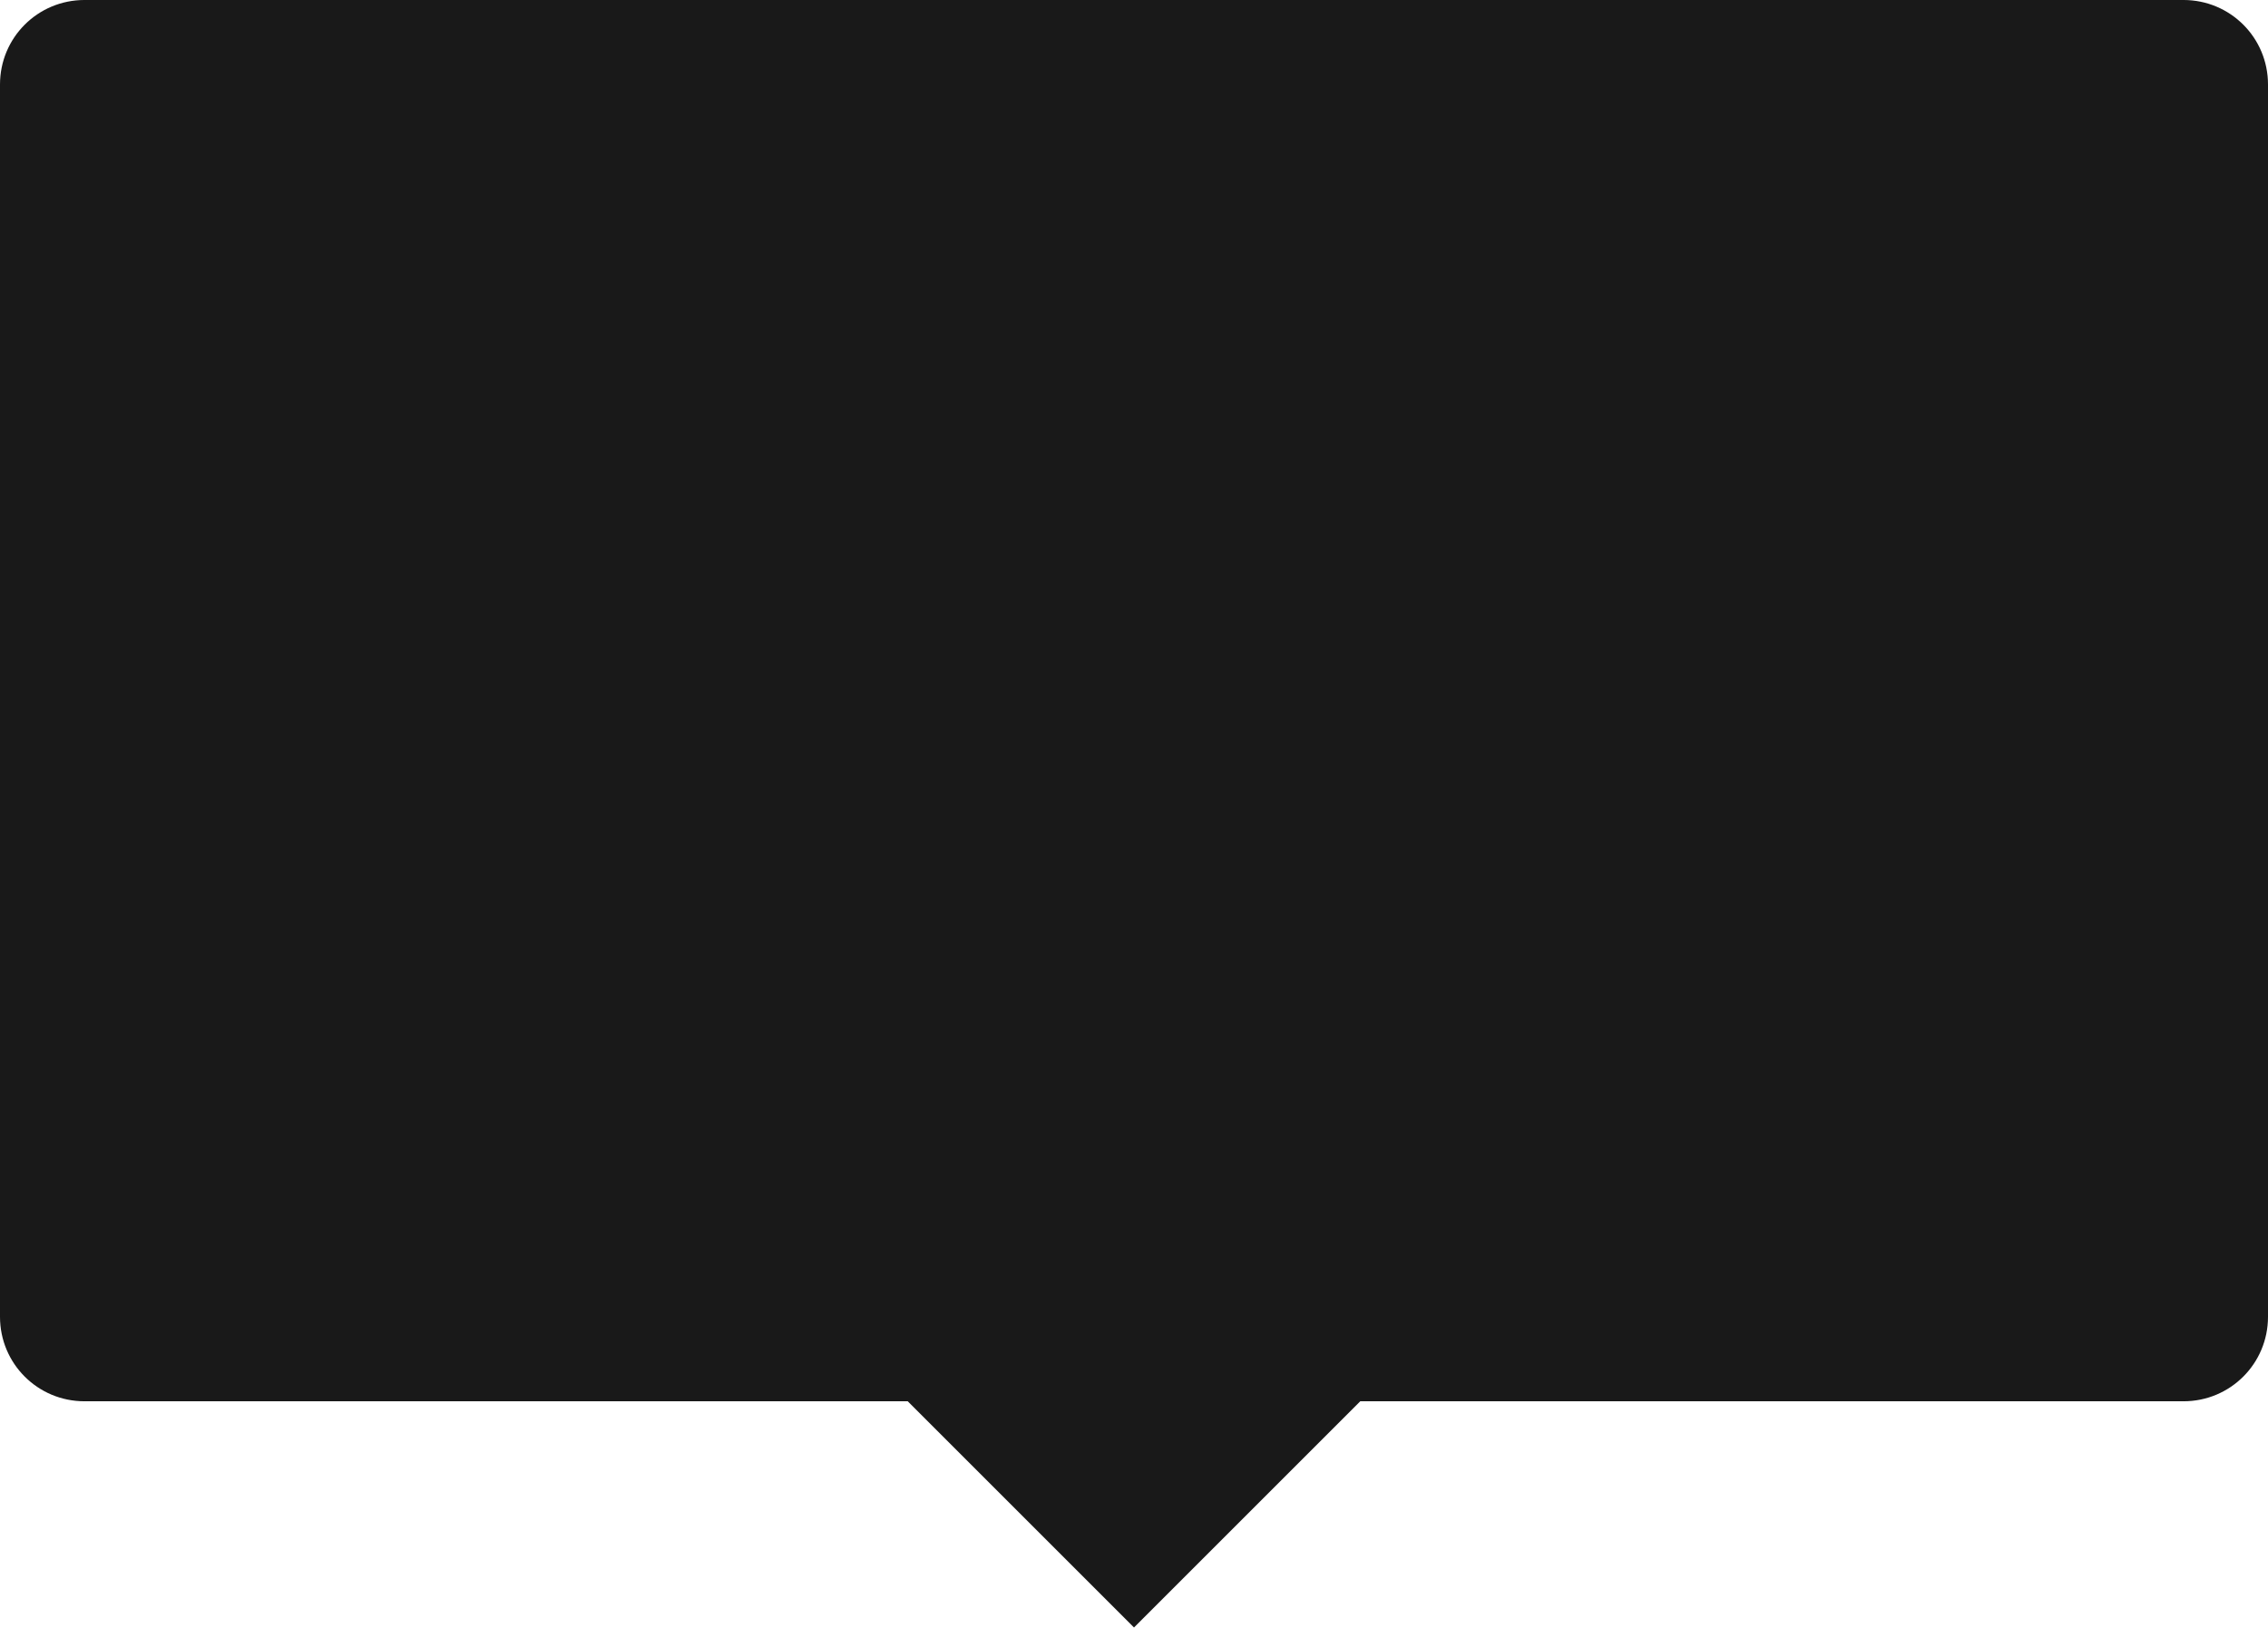
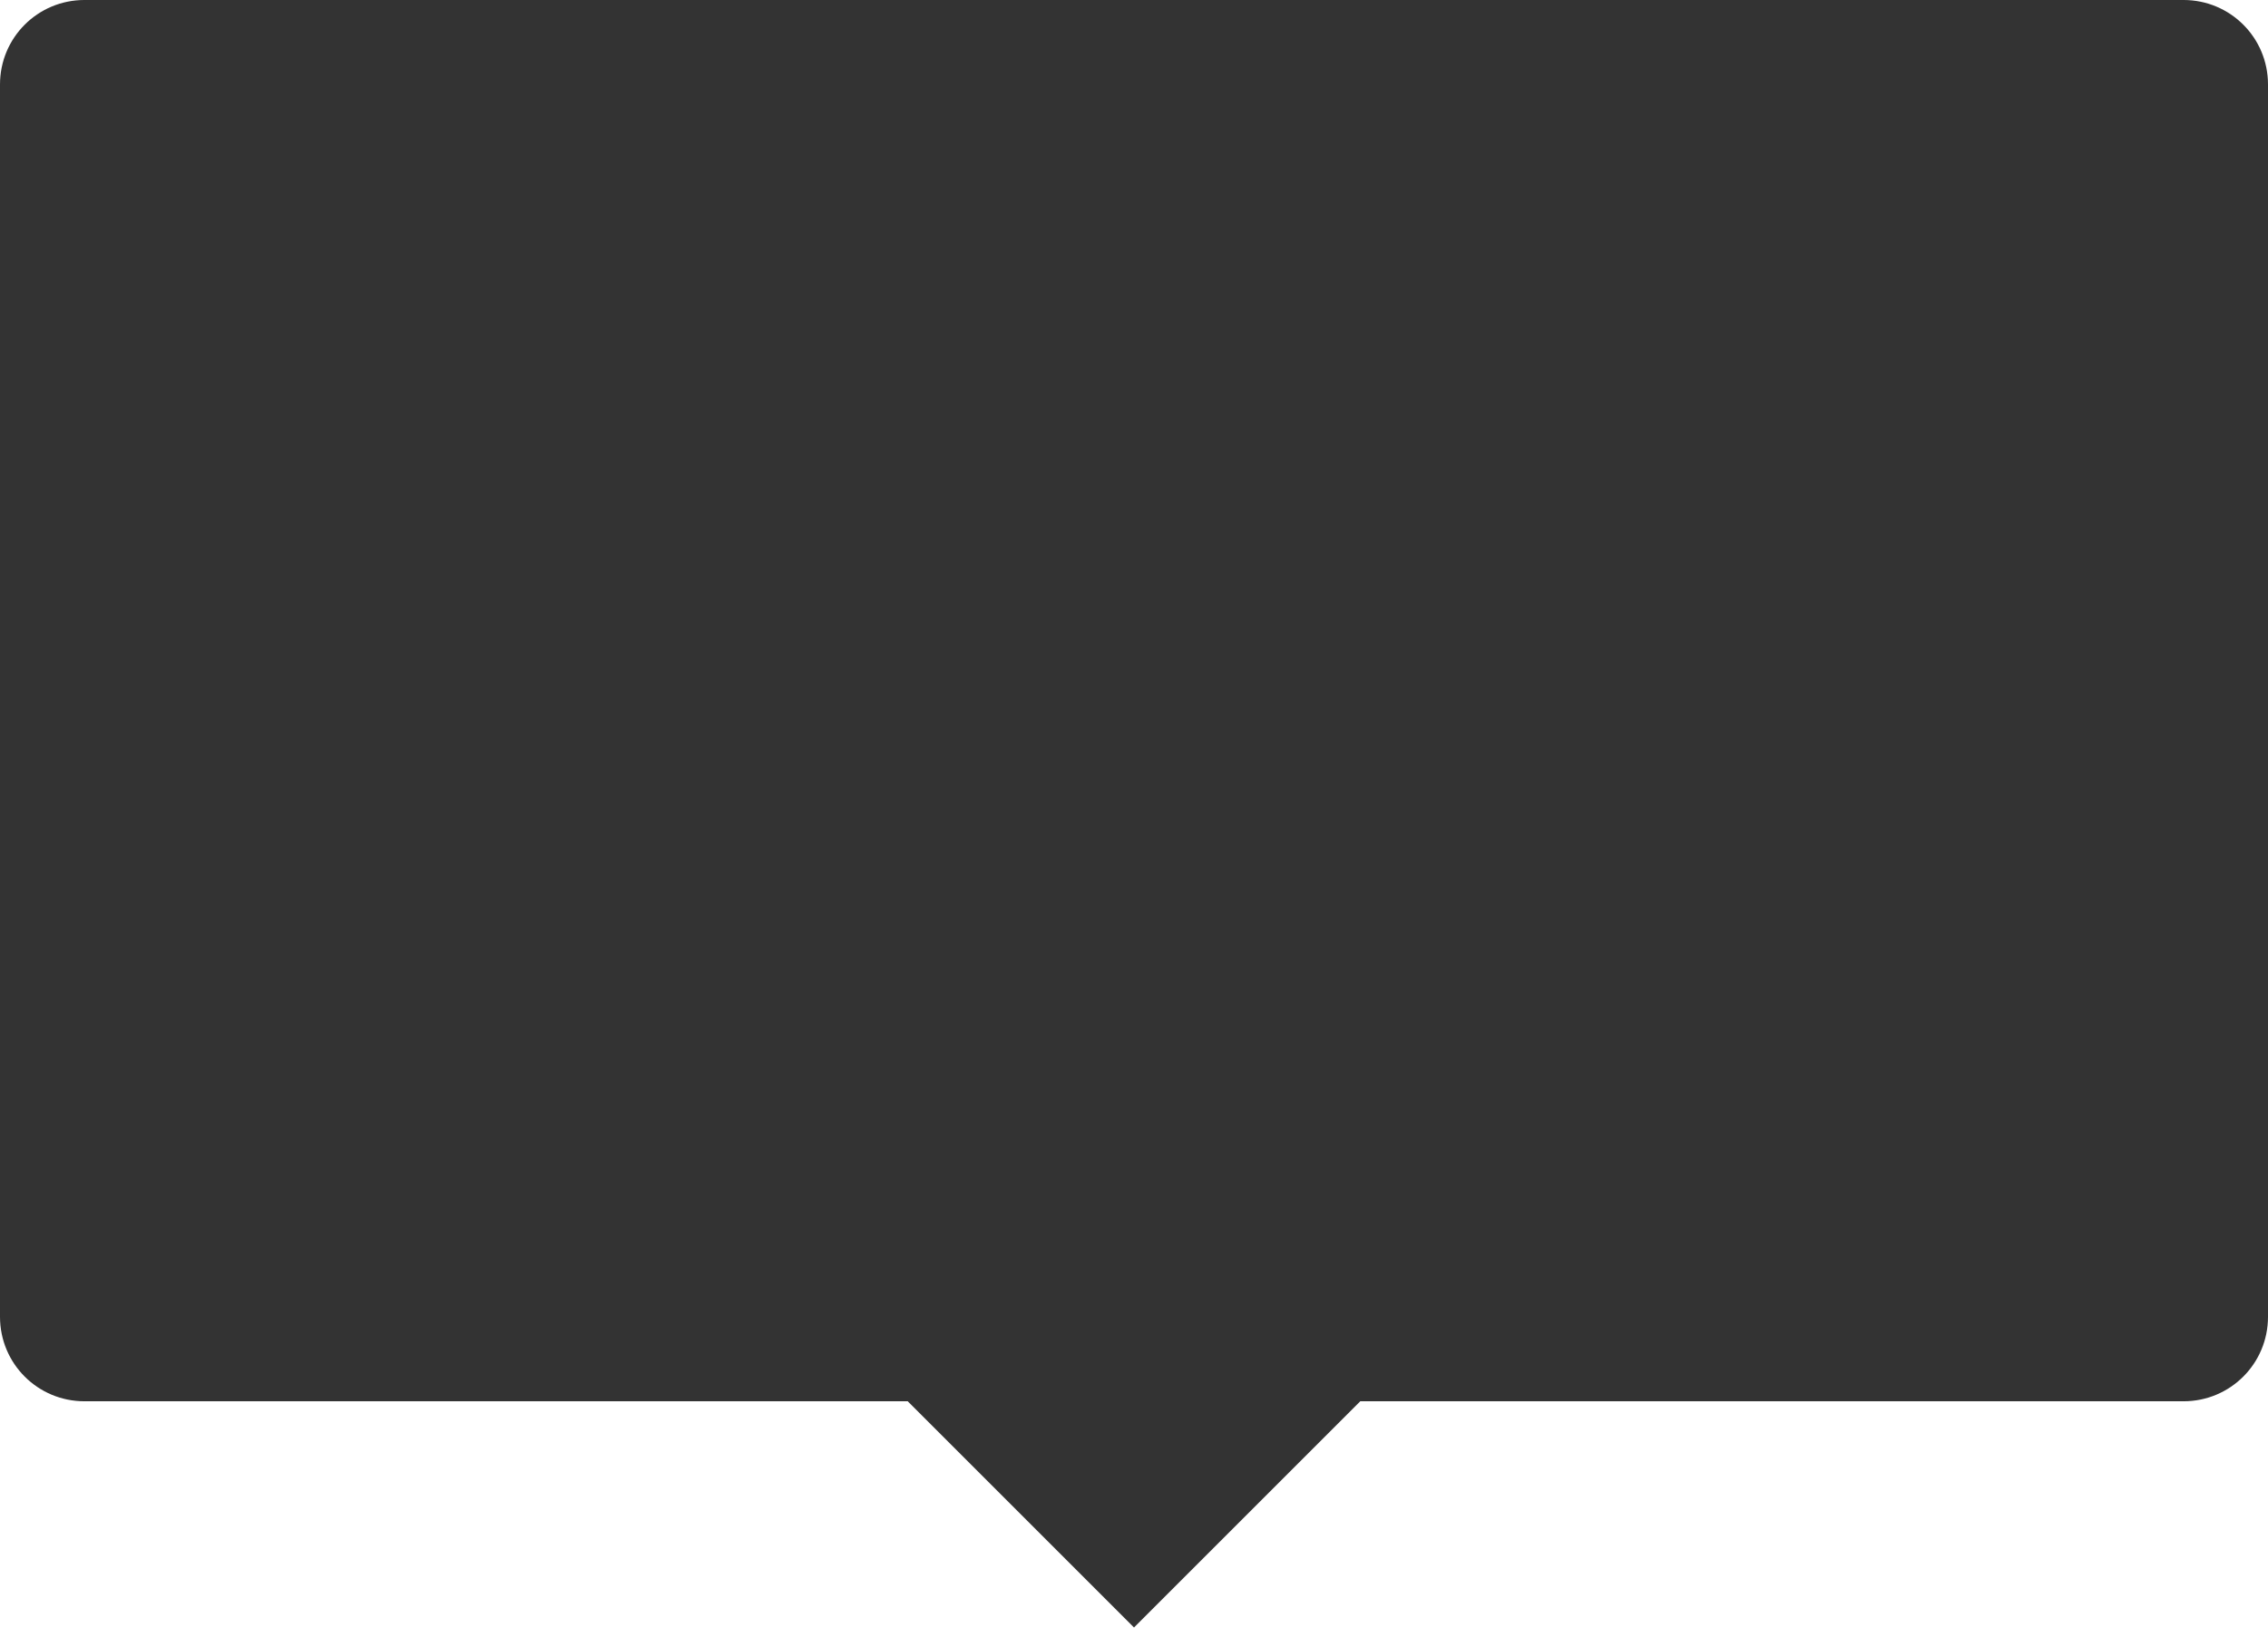
<svg xmlns="http://www.w3.org/2000/svg" width="161" height="115.562" id="svg7688" version="1.1">
  <defs id="defs7690" />
  <g id="layer1" transform="translate(-100,-104.0945)">
-     <path style="fill:#000000;fill-opacity:0.9;stroke:none;display:inline" d="m 106,104.094 c -3.324,0 -6,2.676 -6,6 l 0,87.5 c 0,3.324 2.676,6 6,6 l 58.438,0 16.062,16.062 16.062,-16.062 58.438,0 c 3.324,0 6,-2.676 6,-6 l 0,-87.5 c 0,-3.324 -2.676,-6 -6,-6 l -149,0 z" id="rect6900" />
+     <path style="fill:#000000;fill-opacity:0.8;stroke:none;display:inline" d="m 106,104.094 c -3.324,0 -6,2.676 -6,6 l 0,87.5 c 0,3.324 2.676,6 6,6 l 58.438,0 16.062,16.062 16.062,-16.062 58.438,0 c 3.324,0 6,-2.676 6,-6 l 0,-87.5 c 0,-3.324 -2.676,-6 -6,-6 l -149,0 z" id="rect6900" />
  </g>
</svg>
